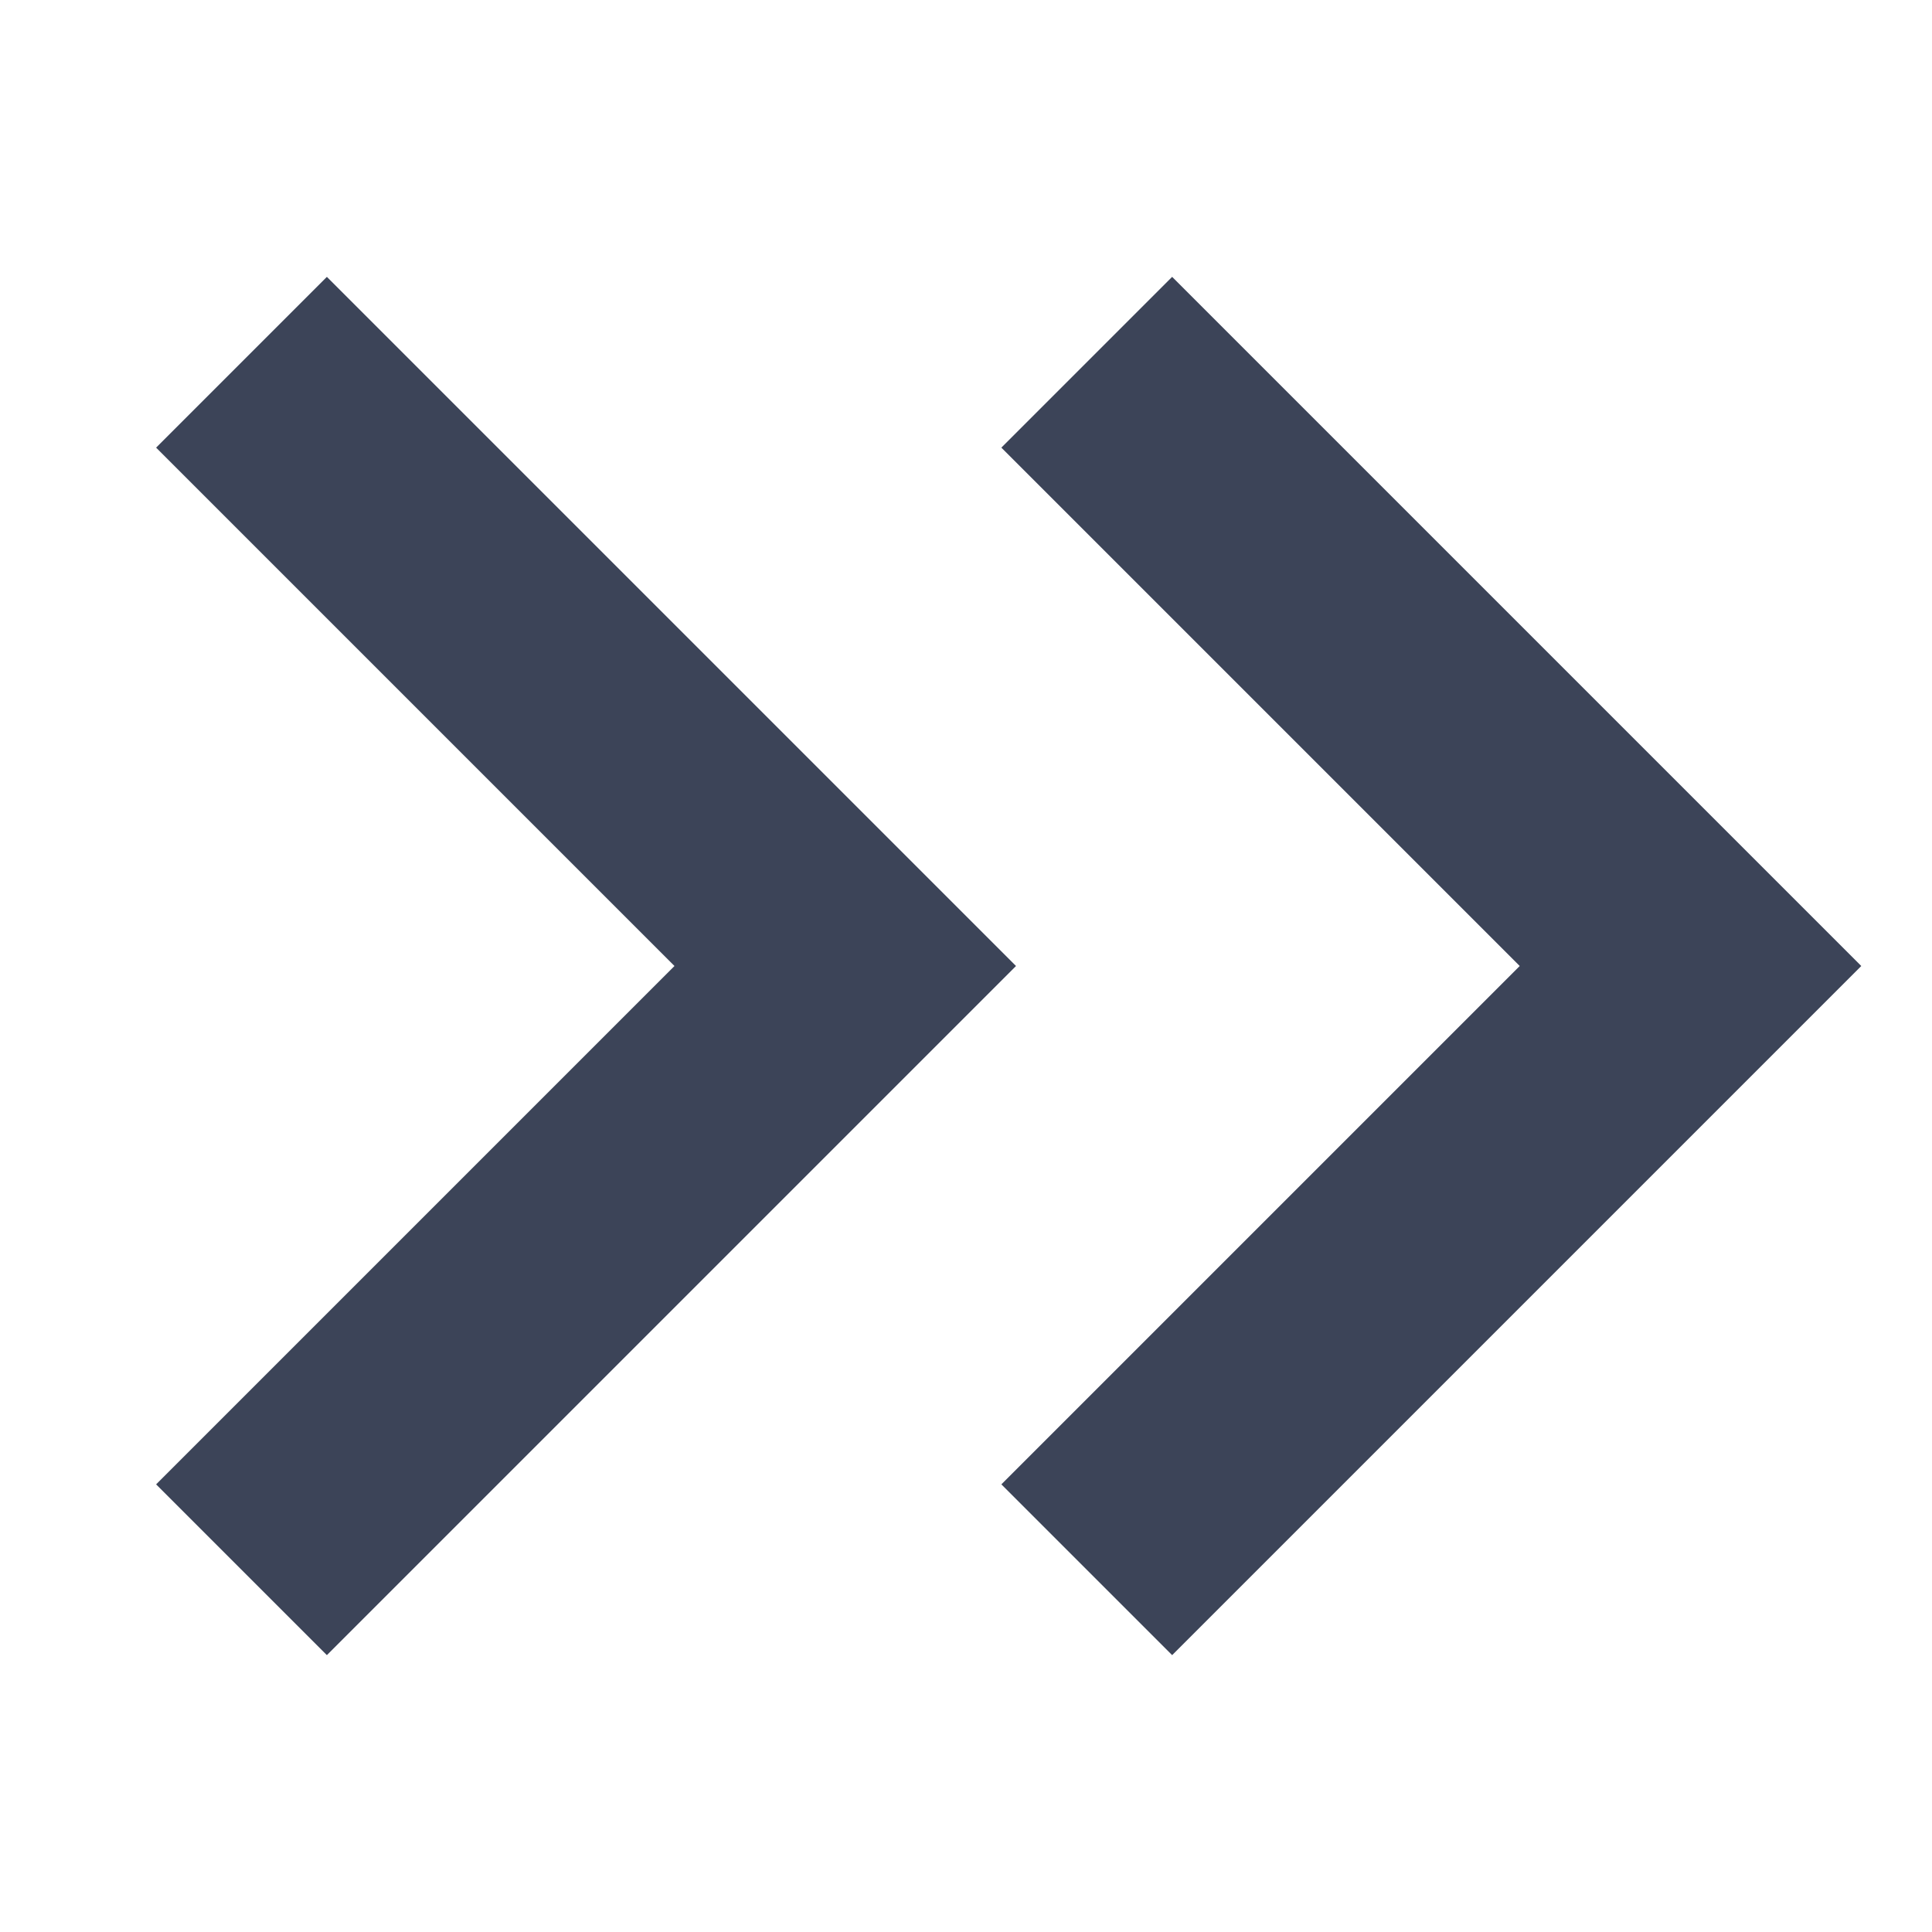
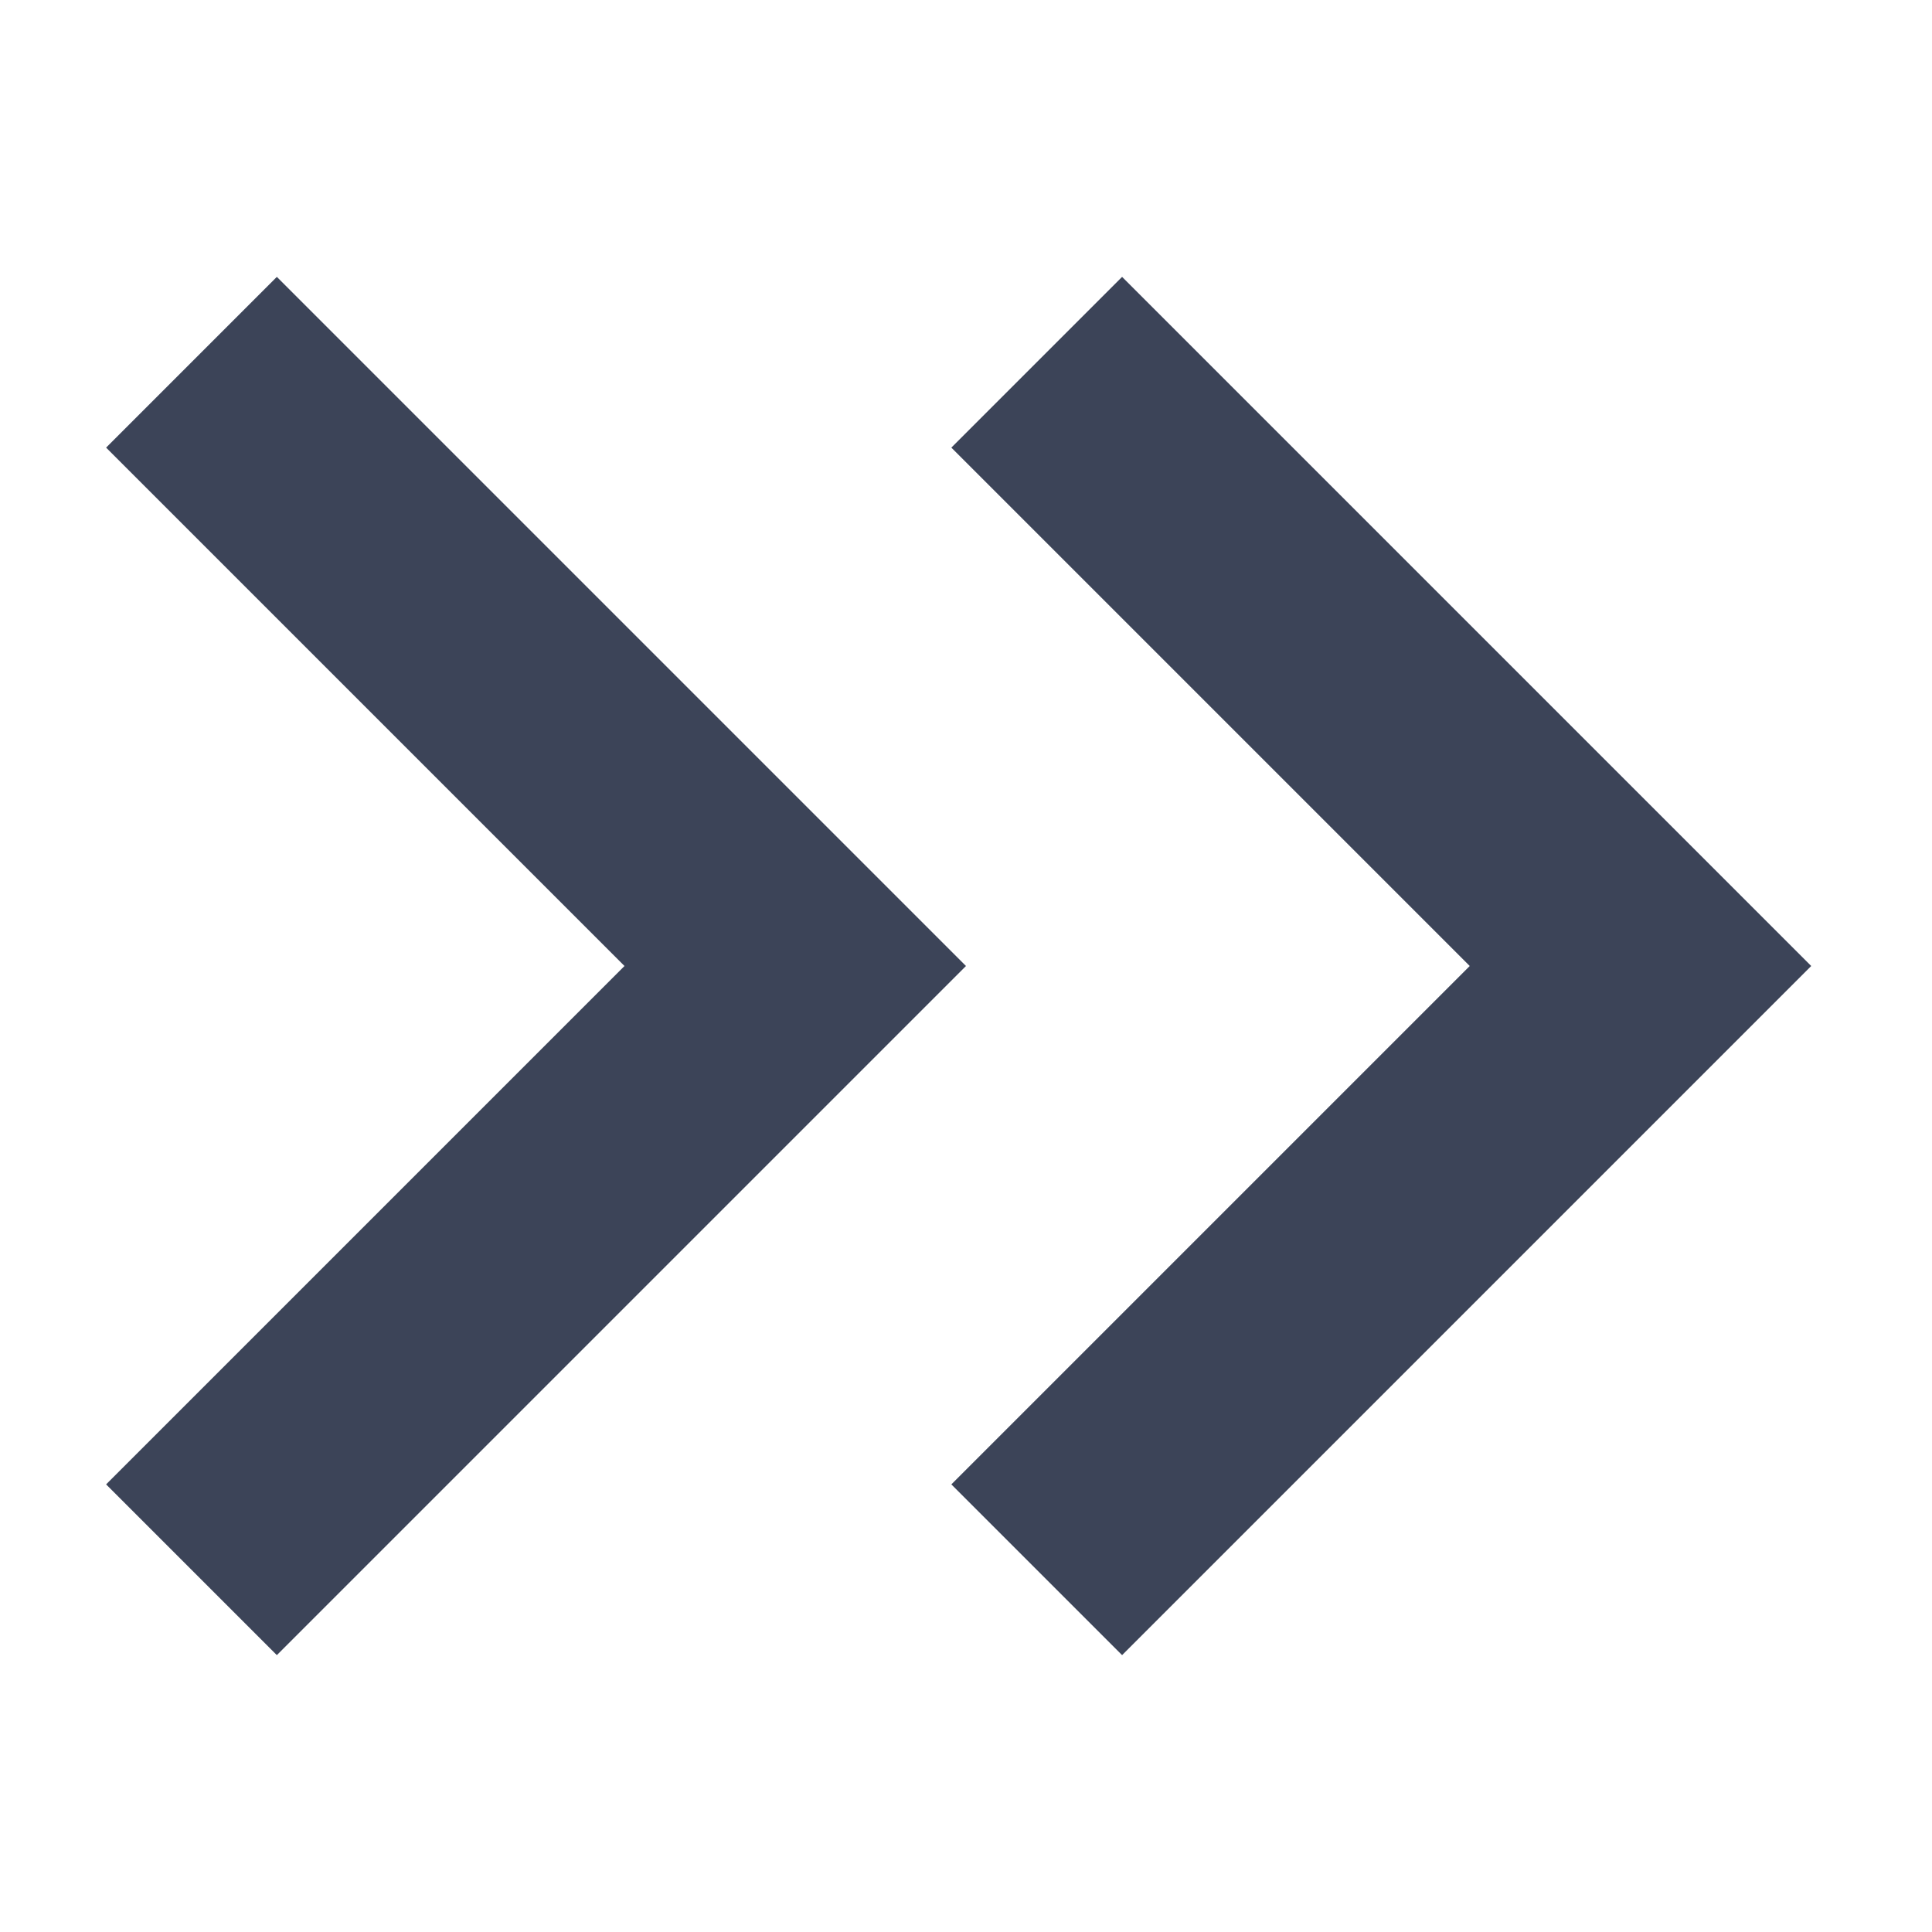
<svg xmlns="http://www.w3.org/2000/svg" width="16px" height="16px" viewBox="0 0 16 16" version="1.1">
-   <g id="Group-3" stroke="none" stroke-width="1" fill="none" fill-rule="evenodd">
-     <g transform="translate(8, 8) scale(-1, 1) translate(-8, -8) ">
-       <polyline id="Path-2" stroke="#3C4458" stroke-width="2" transform="translate(11.5, 8) scale(-1, 1) translate(-11.5, -8) " points="9 3 14 8 9 13" />
-       <polyline id="Path-2" stroke="#3C4458" stroke-width="2" transform="translate(4.5, 8) scale(-1, 1) translate(-4.5, -8) " points="2 3 7 8 2 13" />
+   <g id="dd" stroke="none" stroke-width="1" fill="none" fill-rule="evenodd">
+     <g id="Group-3" transform="translate(8, 8) scale(-1, 1) translate(-8, -8) ">
+       <polygon id="Path-2" fill="#3C4458" fill-rule="nonzero" transform="translate(11.56066, 8) scale(-1, 1) translate(-11.56066, -8) " points="8 3.707 9.414 2.293 15.121 8 9.414 13.707 8 12.293 12.293 8" />
+       <polygon id="Path-2" fill="#3C4458" fill-rule="nonzero" transform="translate(4.56066, 8) scale(-1, 1) translate(-4.56066, -8) " points="1 3.707 2.414 2.293 8.121 8 2.414 13.707 1 12.293 5.293 8" />
    </g>
  </g>
</svg>
